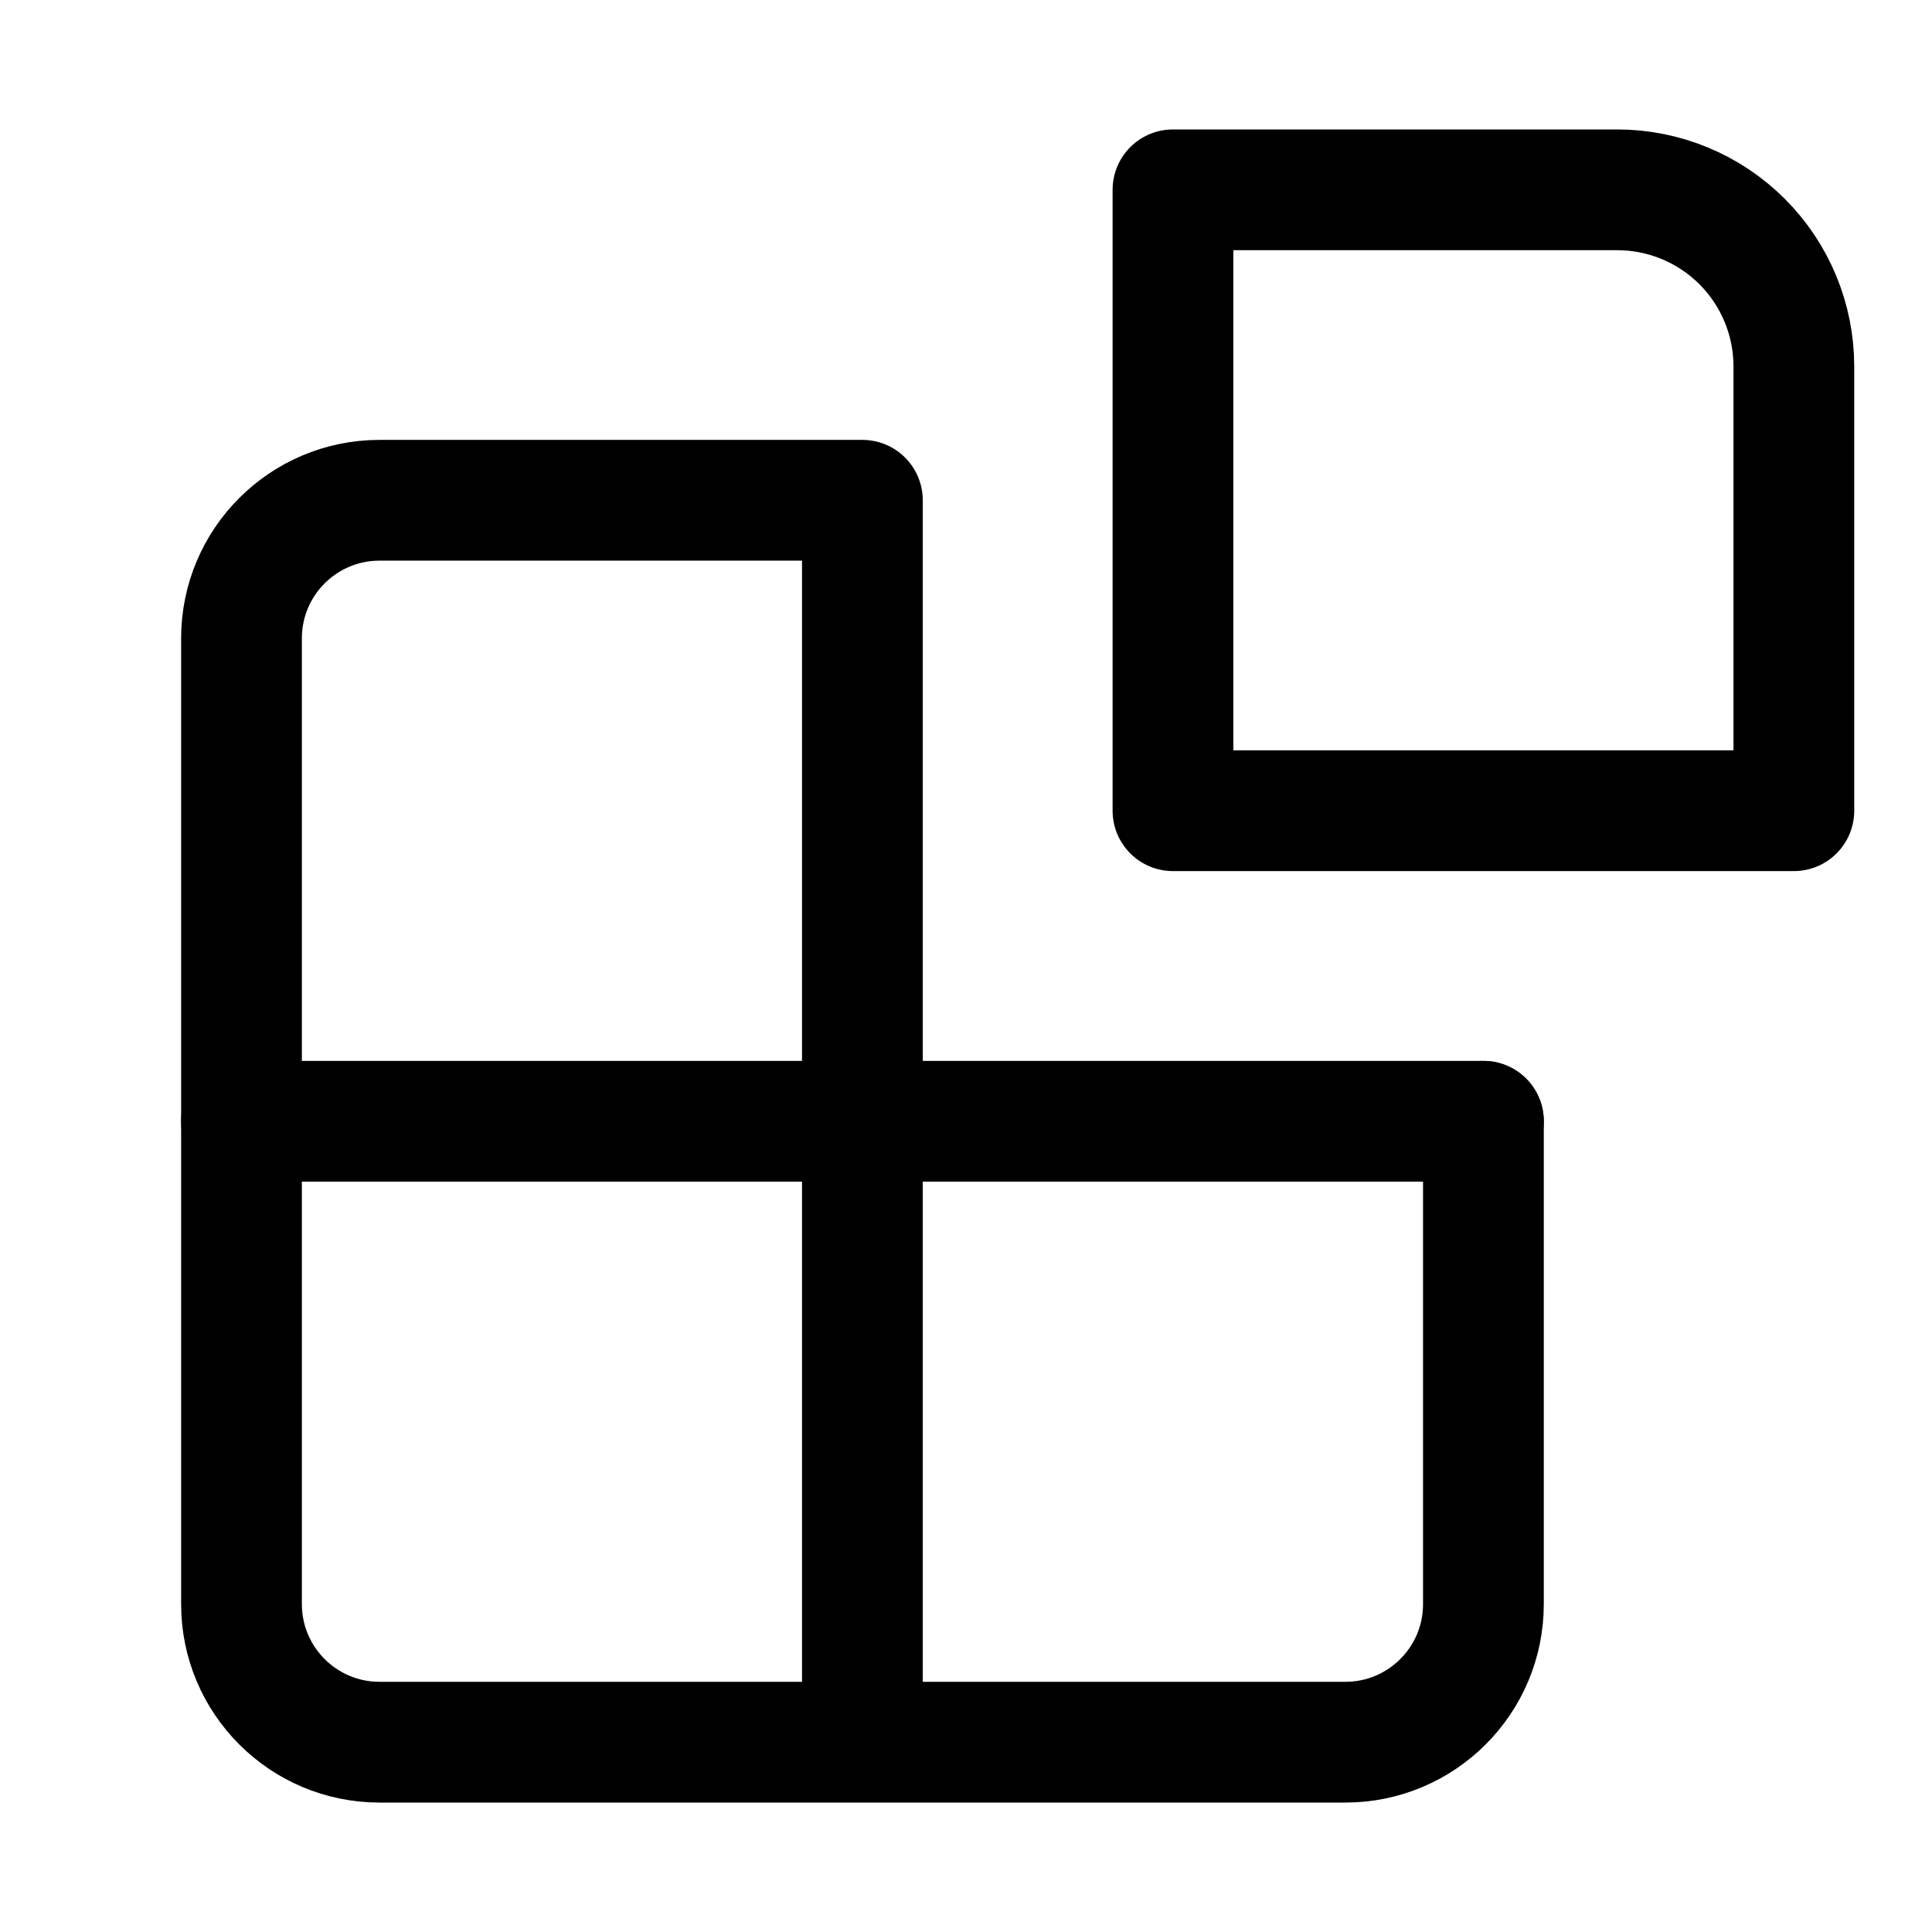
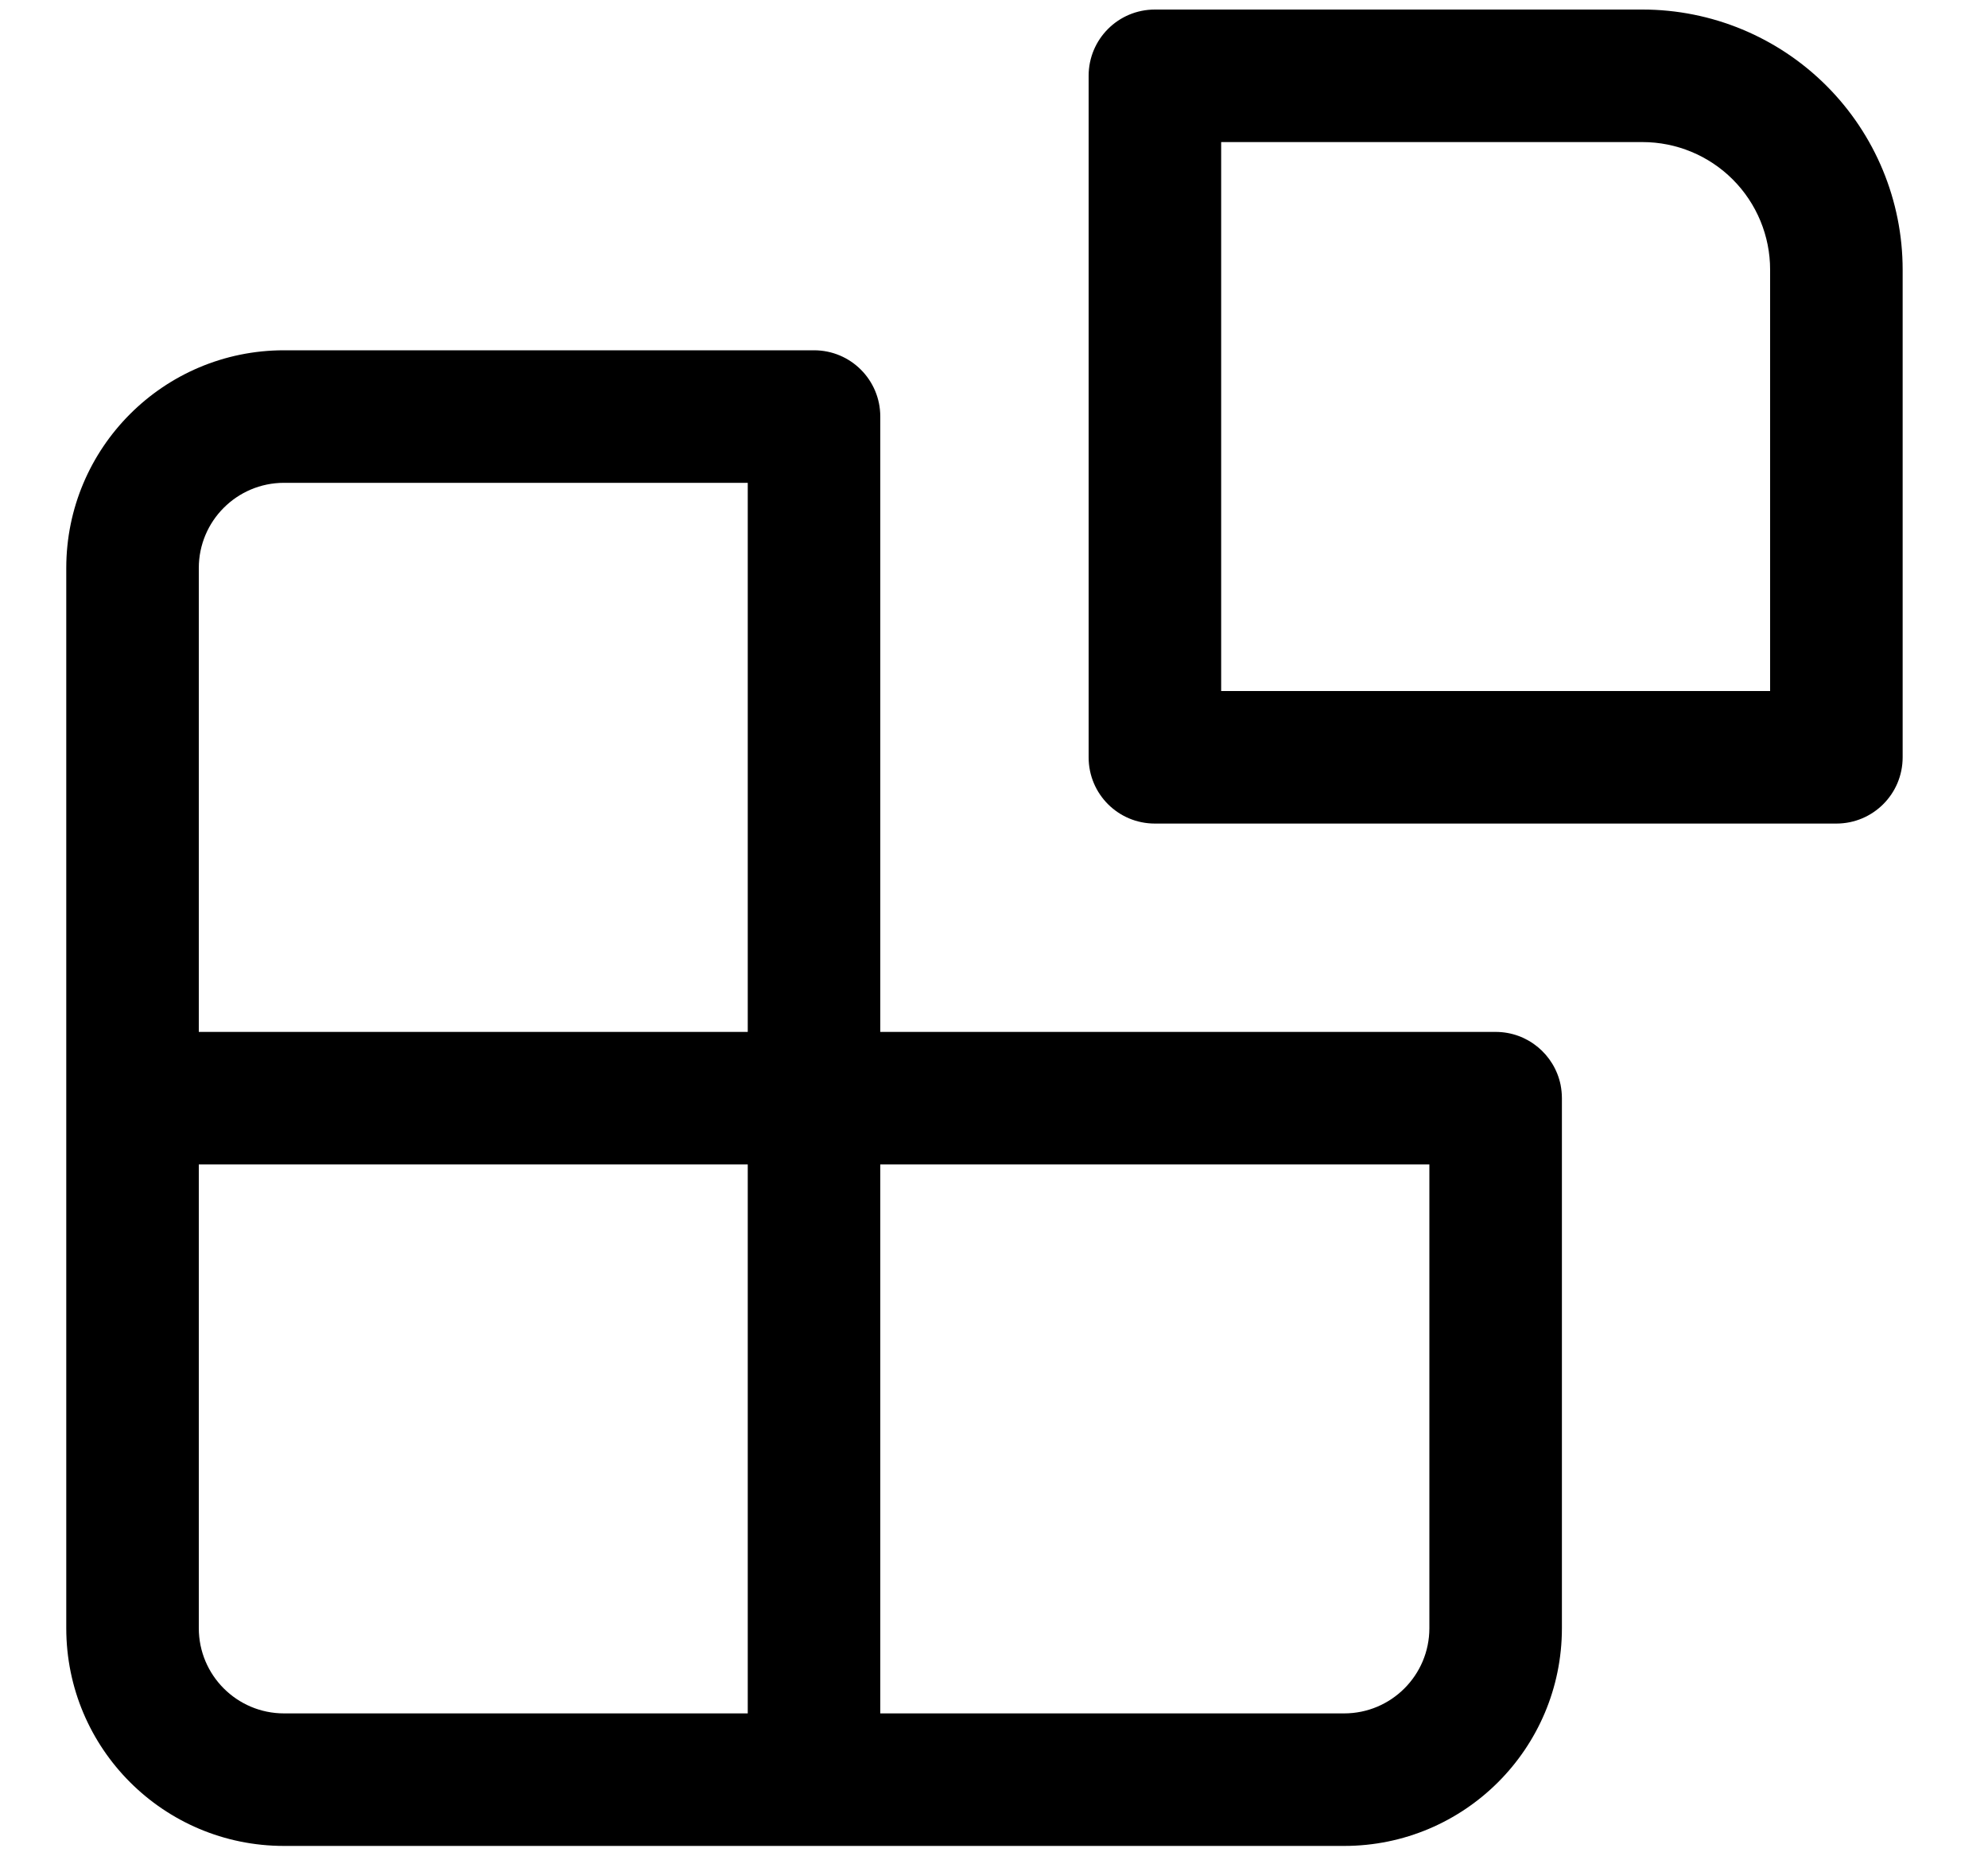
- <svg xmlns="http://www.w3.org/2000/svg" width="16" height="16" viewBox="0 0 16 16" fill="none">
-   <path d="M7.142 9.286L12.285 9.286M7.142 9.286L2 9.286M7.142 9.286L7.142 13.999" stroke="currentColor" stroke-linecap="round" stroke-linejoin="round" />
-   <path d="M12.285 9.286V13.285C12.285 13.916 11.773 14.428 11.142 14.428H3.143C2.512 14.428 2 13.916 2 13.285V5.286C2 4.655 2.512 4.143 3.143 4.143H7.142V9.286" stroke="currentColor" stroke-linecap="round" stroke-linejoin="round" />
-   <path d="M9.714 1.572V6.714H14.856V3.035C14.856 2.647 14.702 2.275 14.428 2.001C14.153 1.726 13.781 1.572 13.393 1.572H9.714Z" stroke="currentColor" stroke-linejoin="round" />
+ <svg xmlns="http://www.w3.org/2000/svg" width="15" height="14" viewBox="0 0 15 14" fill="none">
+   <path fill-rule="evenodd" clip-rule="evenodd" d="M8.714 0.072C8.437 0.072 8.214 0.296 8.214 0.572V5.714C8.214 5.991 8.437 6.214 8.714 6.214H13.856C14.132 6.214 14.356 5.991 14.356 5.714V2.035C14.356 1.514 14.149 1.015 13.781 0.647C13.413 0.279 12.914 0.072 12.393 0.072H8.714ZM9.214 5.214V1.072H12.393C12.648 1.072 12.893 1.173 13.074 1.354C13.255 1.535 13.356 1.78 13.356 2.035V5.214H9.214ZM2.143 3.643C1.788 3.643 1.5 3.931 1.5 4.286V7.786H5.642V3.643H2.143ZM5.642 8.786H1.5V12.285C1.5 12.64 1.788 12.928 2.143 12.928H5.642V8.786ZM10.142 12.928H6.642V8.786H10.785V12.285C10.785 12.64 10.497 12.928 10.142 12.928ZM11.775 8.185C11.728 7.957 11.527 7.786 11.285 7.786L6.642 7.786V3.143C6.642 2.867 6.419 2.643 6.142 2.643H2.143C1.235 2.643 0.5 3.379 0.5 4.286V8.286V12.285C0.5 13.193 1.235 13.928 2.143 13.928H10.142C11.049 13.928 11.785 13.193 11.785 12.285V8.286C11.785 8.251 11.781 8.217 11.775 8.185Z" fill="currentColor" />
</svg>
